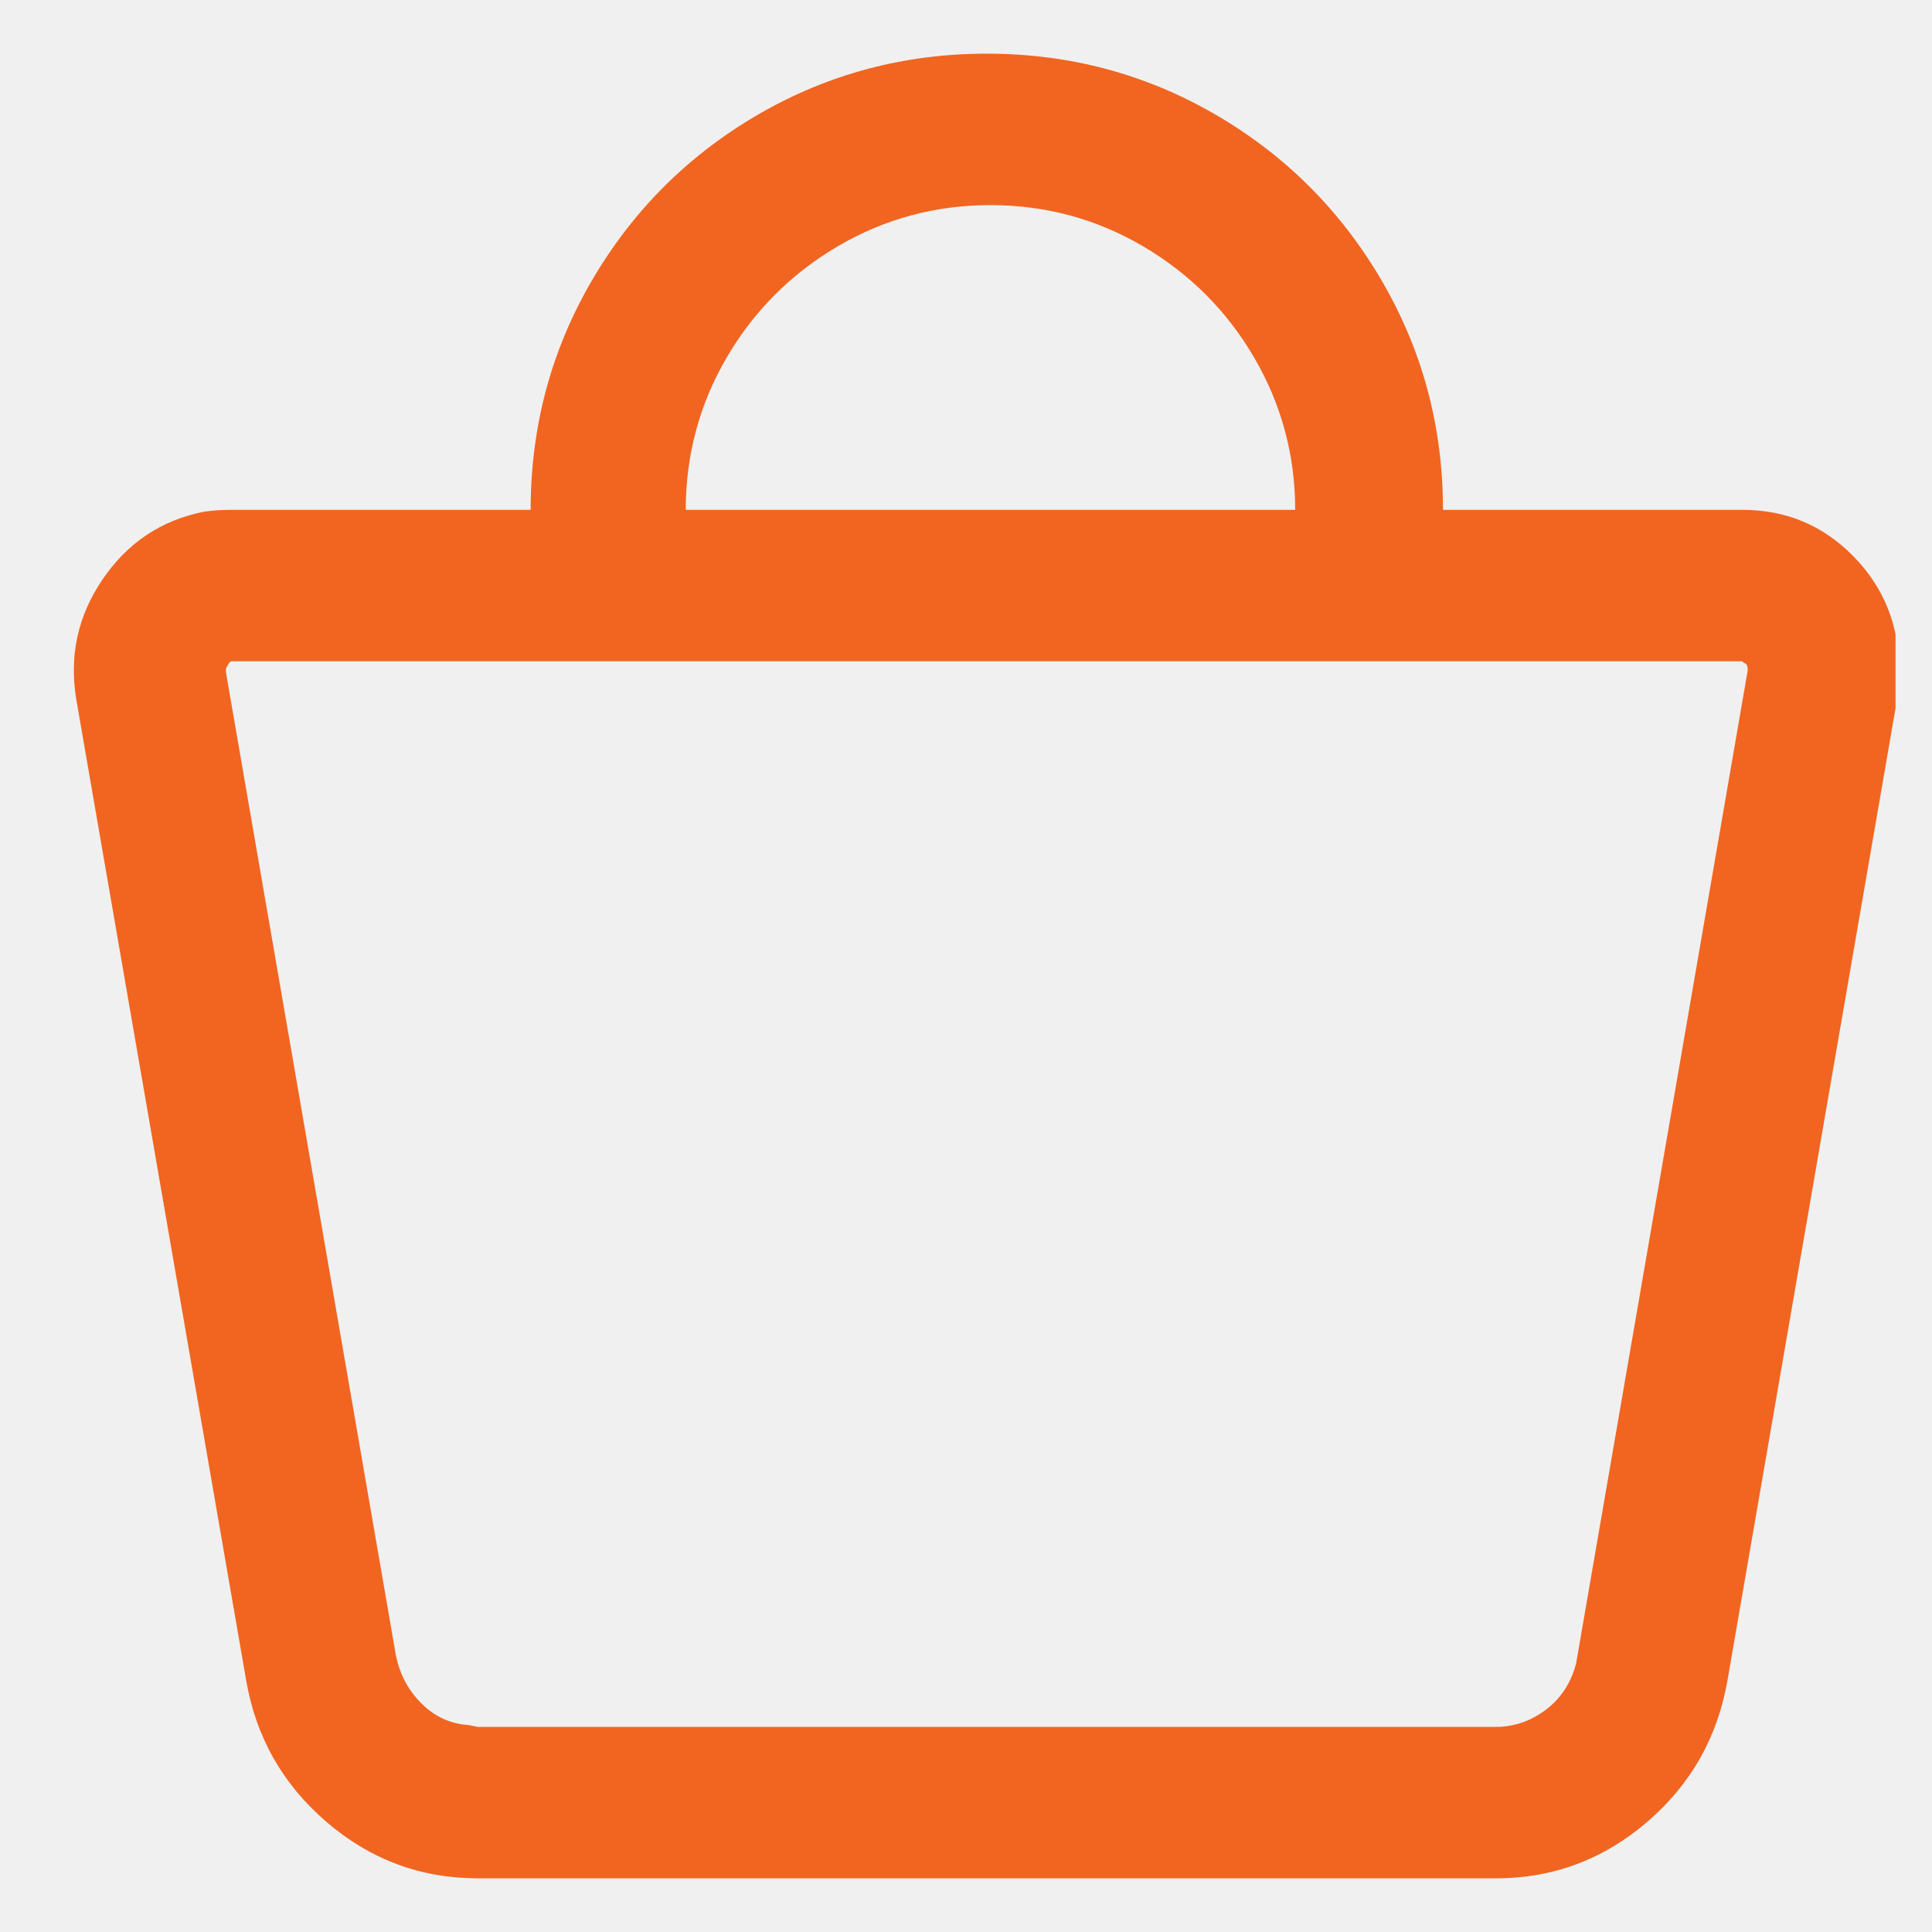
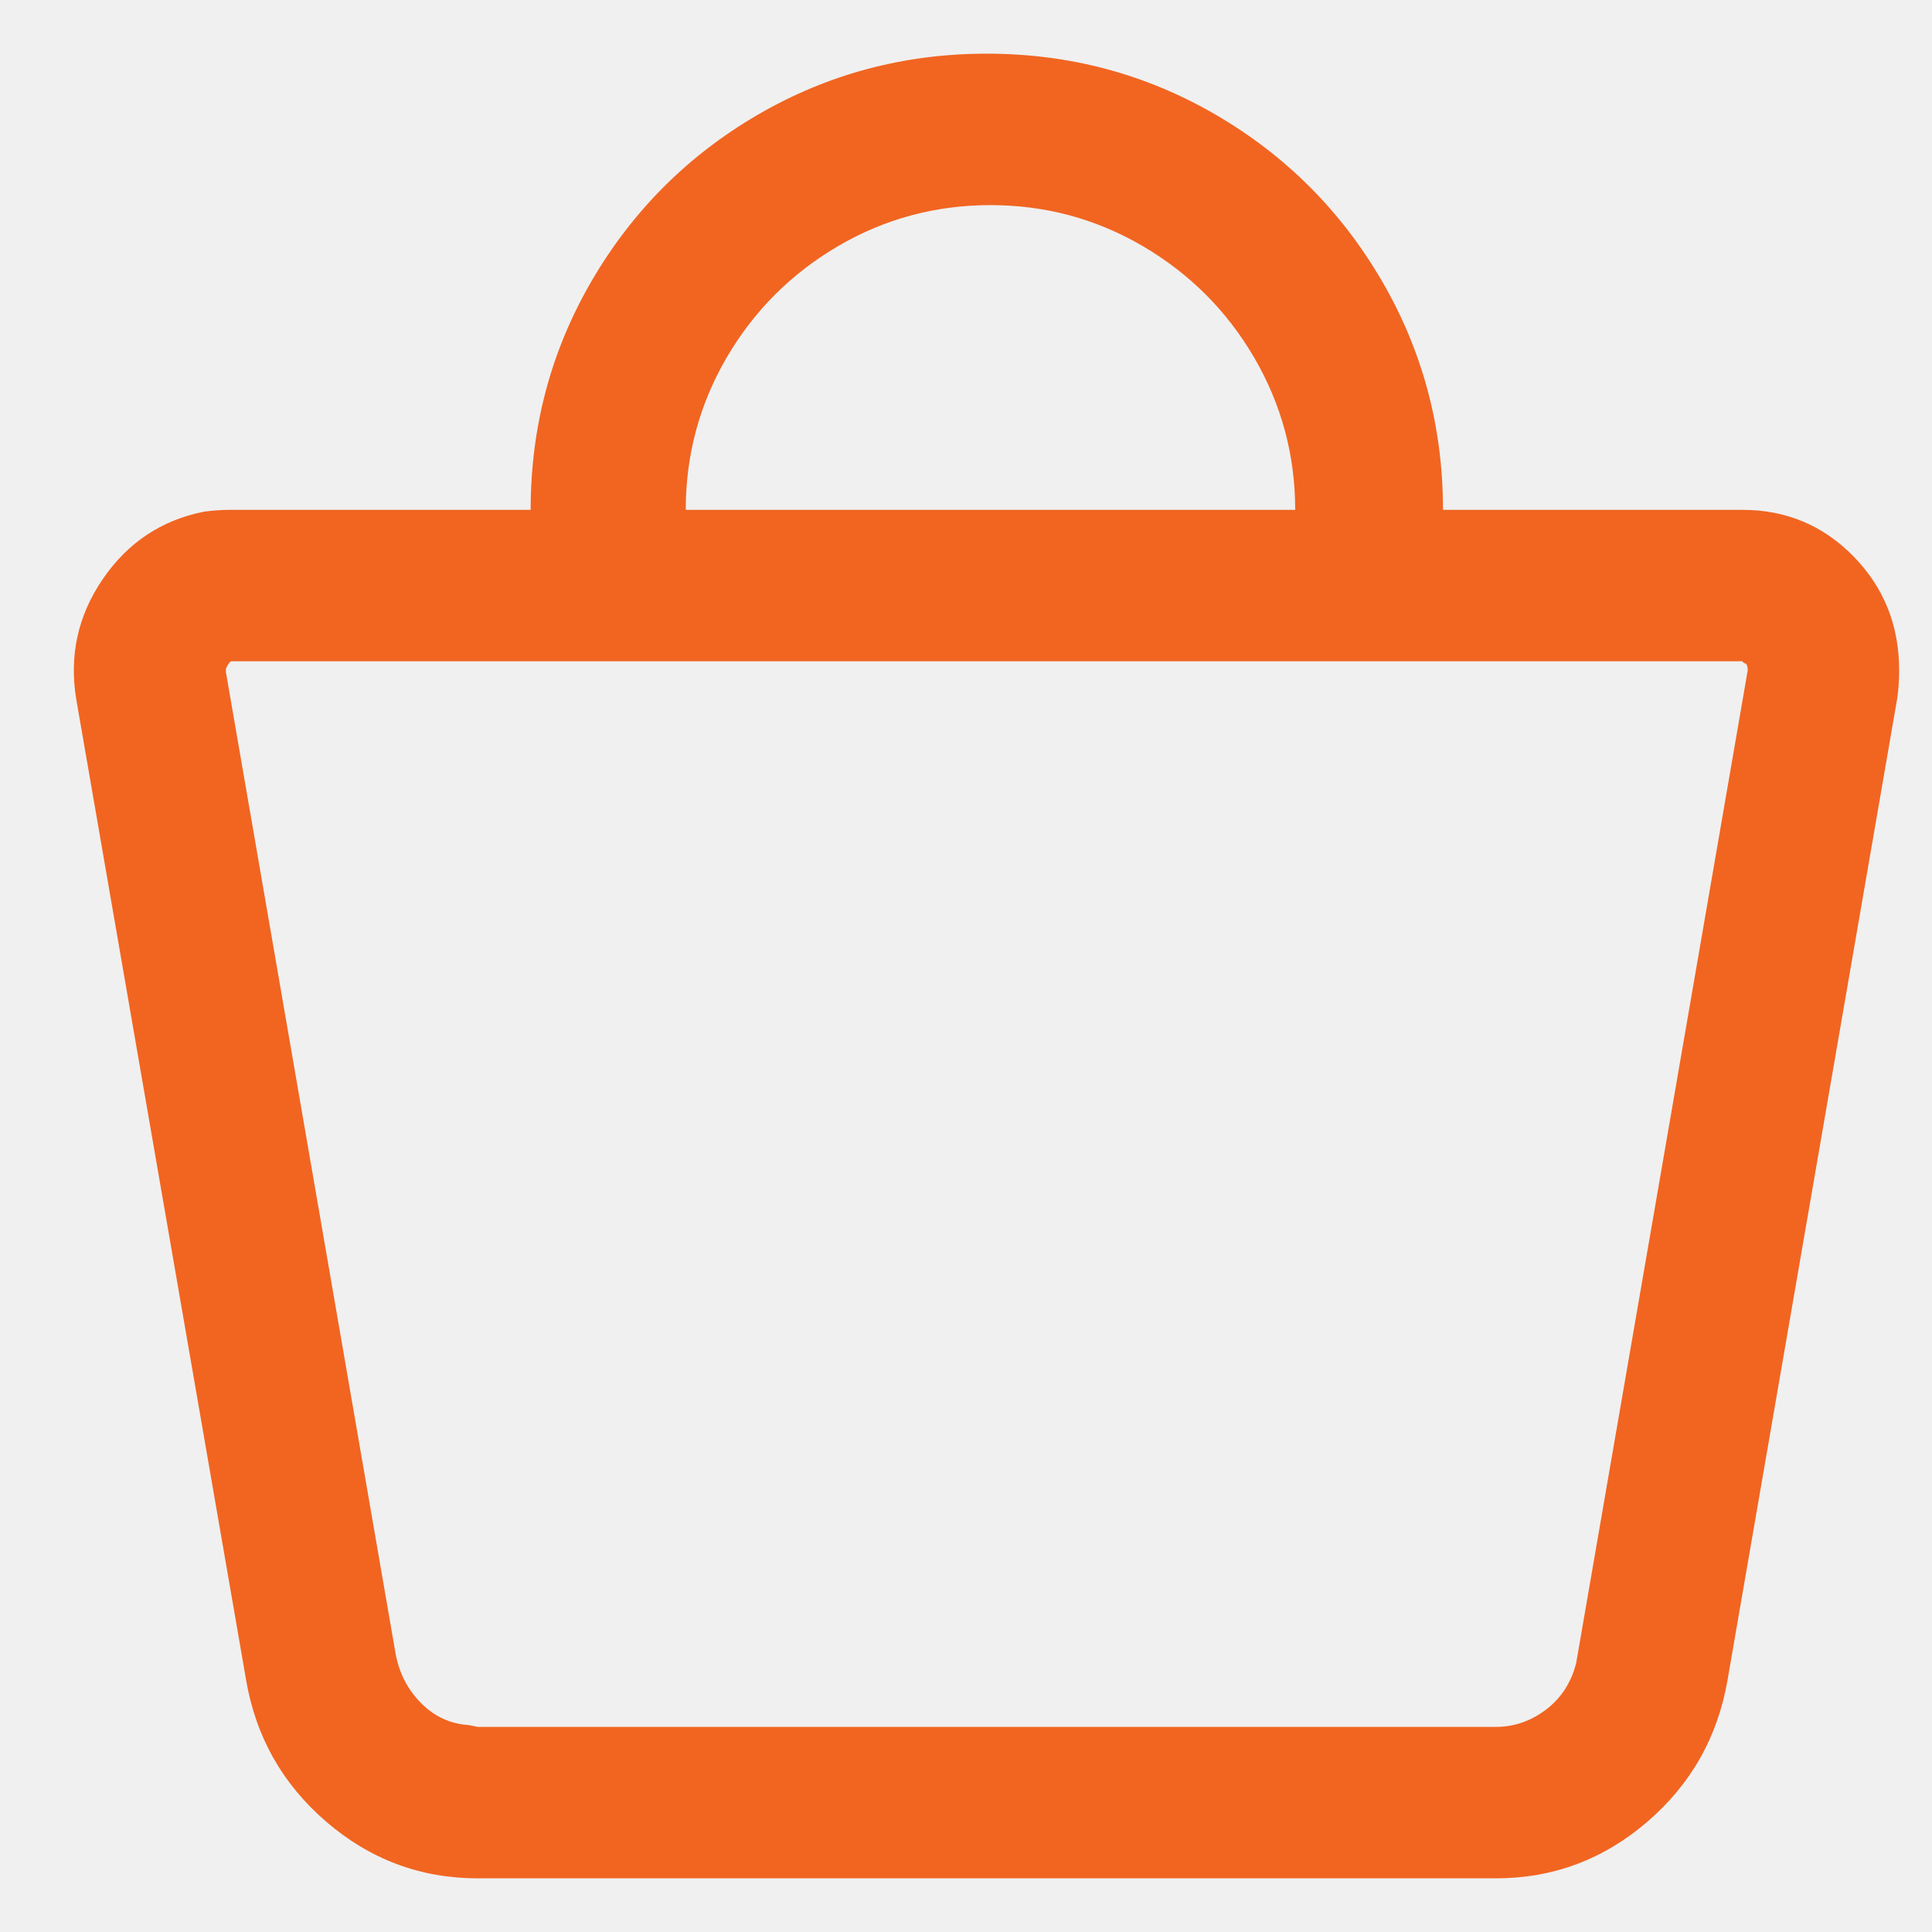
<svg xmlns="http://www.w3.org/2000/svg" width="18" height="18" viewBox="0 0 18 18" fill="none">
-   <g clip-path="url(#clip0_704_4671)">
+   <g clipPath="url(#clip0_704_4671)">
    <path d="M9.228 1.911C8.718 1.911 8.244 2.038 7.808 2.293C7.372 2.549 7.026 2.894 6.771 3.33C6.516 3.767 6.389 4.24 6.389 4.75H4.944C4.944 3.979 5.133 3.268 5.513 2.616C5.893 1.965 6.408 1.449 7.06 1.069C7.712 0.69 8.423 0.5 9.194 0.5C9.964 0.5 10.675 0.69 11.327 1.069C11.979 1.449 12.494 1.965 12.874 2.616C13.254 3.268 13.444 3.979 13.444 4.75H16.232C16.64 4.75 16.985 4.894 17.269 5.184C17.552 5.473 17.694 5.827 17.694 6.246C17.694 6.337 17.688 6.422 17.677 6.501L16.096 15.647C16.005 16.18 15.756 16.622 15.348 16.973C14.94 17.324 14.469 17.5 13.937 17.5H4.451C3.918 17.5 3.448 17.324 3.04 16.973C2.632 16.622 2.382 16.18 2.292 15.647L0.711 6.518C0.643 6.11 0.725 5.736 0.957 5.396C1.189 5.056 1.504 4.846 1.901 4.767C1.98 4.756 2.065 4.75 2.156 4.75H12.067C12.067 4.24 11.939 3.767 11.684 3.33C11.429 2.894 11.083 2.549 10.647 2.293C10.211 2.038 9.738 1.911 9.228 1.911ZM16.232 6.161H2.156C2.144 6.161 2.127 6.184 2.105 6.229V6.263L3.686 15.409C3.72 15.59 3.799 15.743 3.924 15.868C4.048 15.993 4.196 16.061 4.366 16.072L4.451 16.089H13.937C14.107 16.089 14.262 16.035 14.404 15.928C14.546 15.82 14.639 15.675 14.685 15.494L16.283 6.246C16.283 6.201 16.271 6.178 16.249 6.178L16.232 6.161Z" fill="#F16521" />
  </g>
  <defs>
    <clipPath id="clip0_704_4671">
      <rect width="17" height="17" fill="white" transform="matrix(1 0 0 -1 0.660156 17.5)" />
    </clipPath>
  </defs>
</svg>
